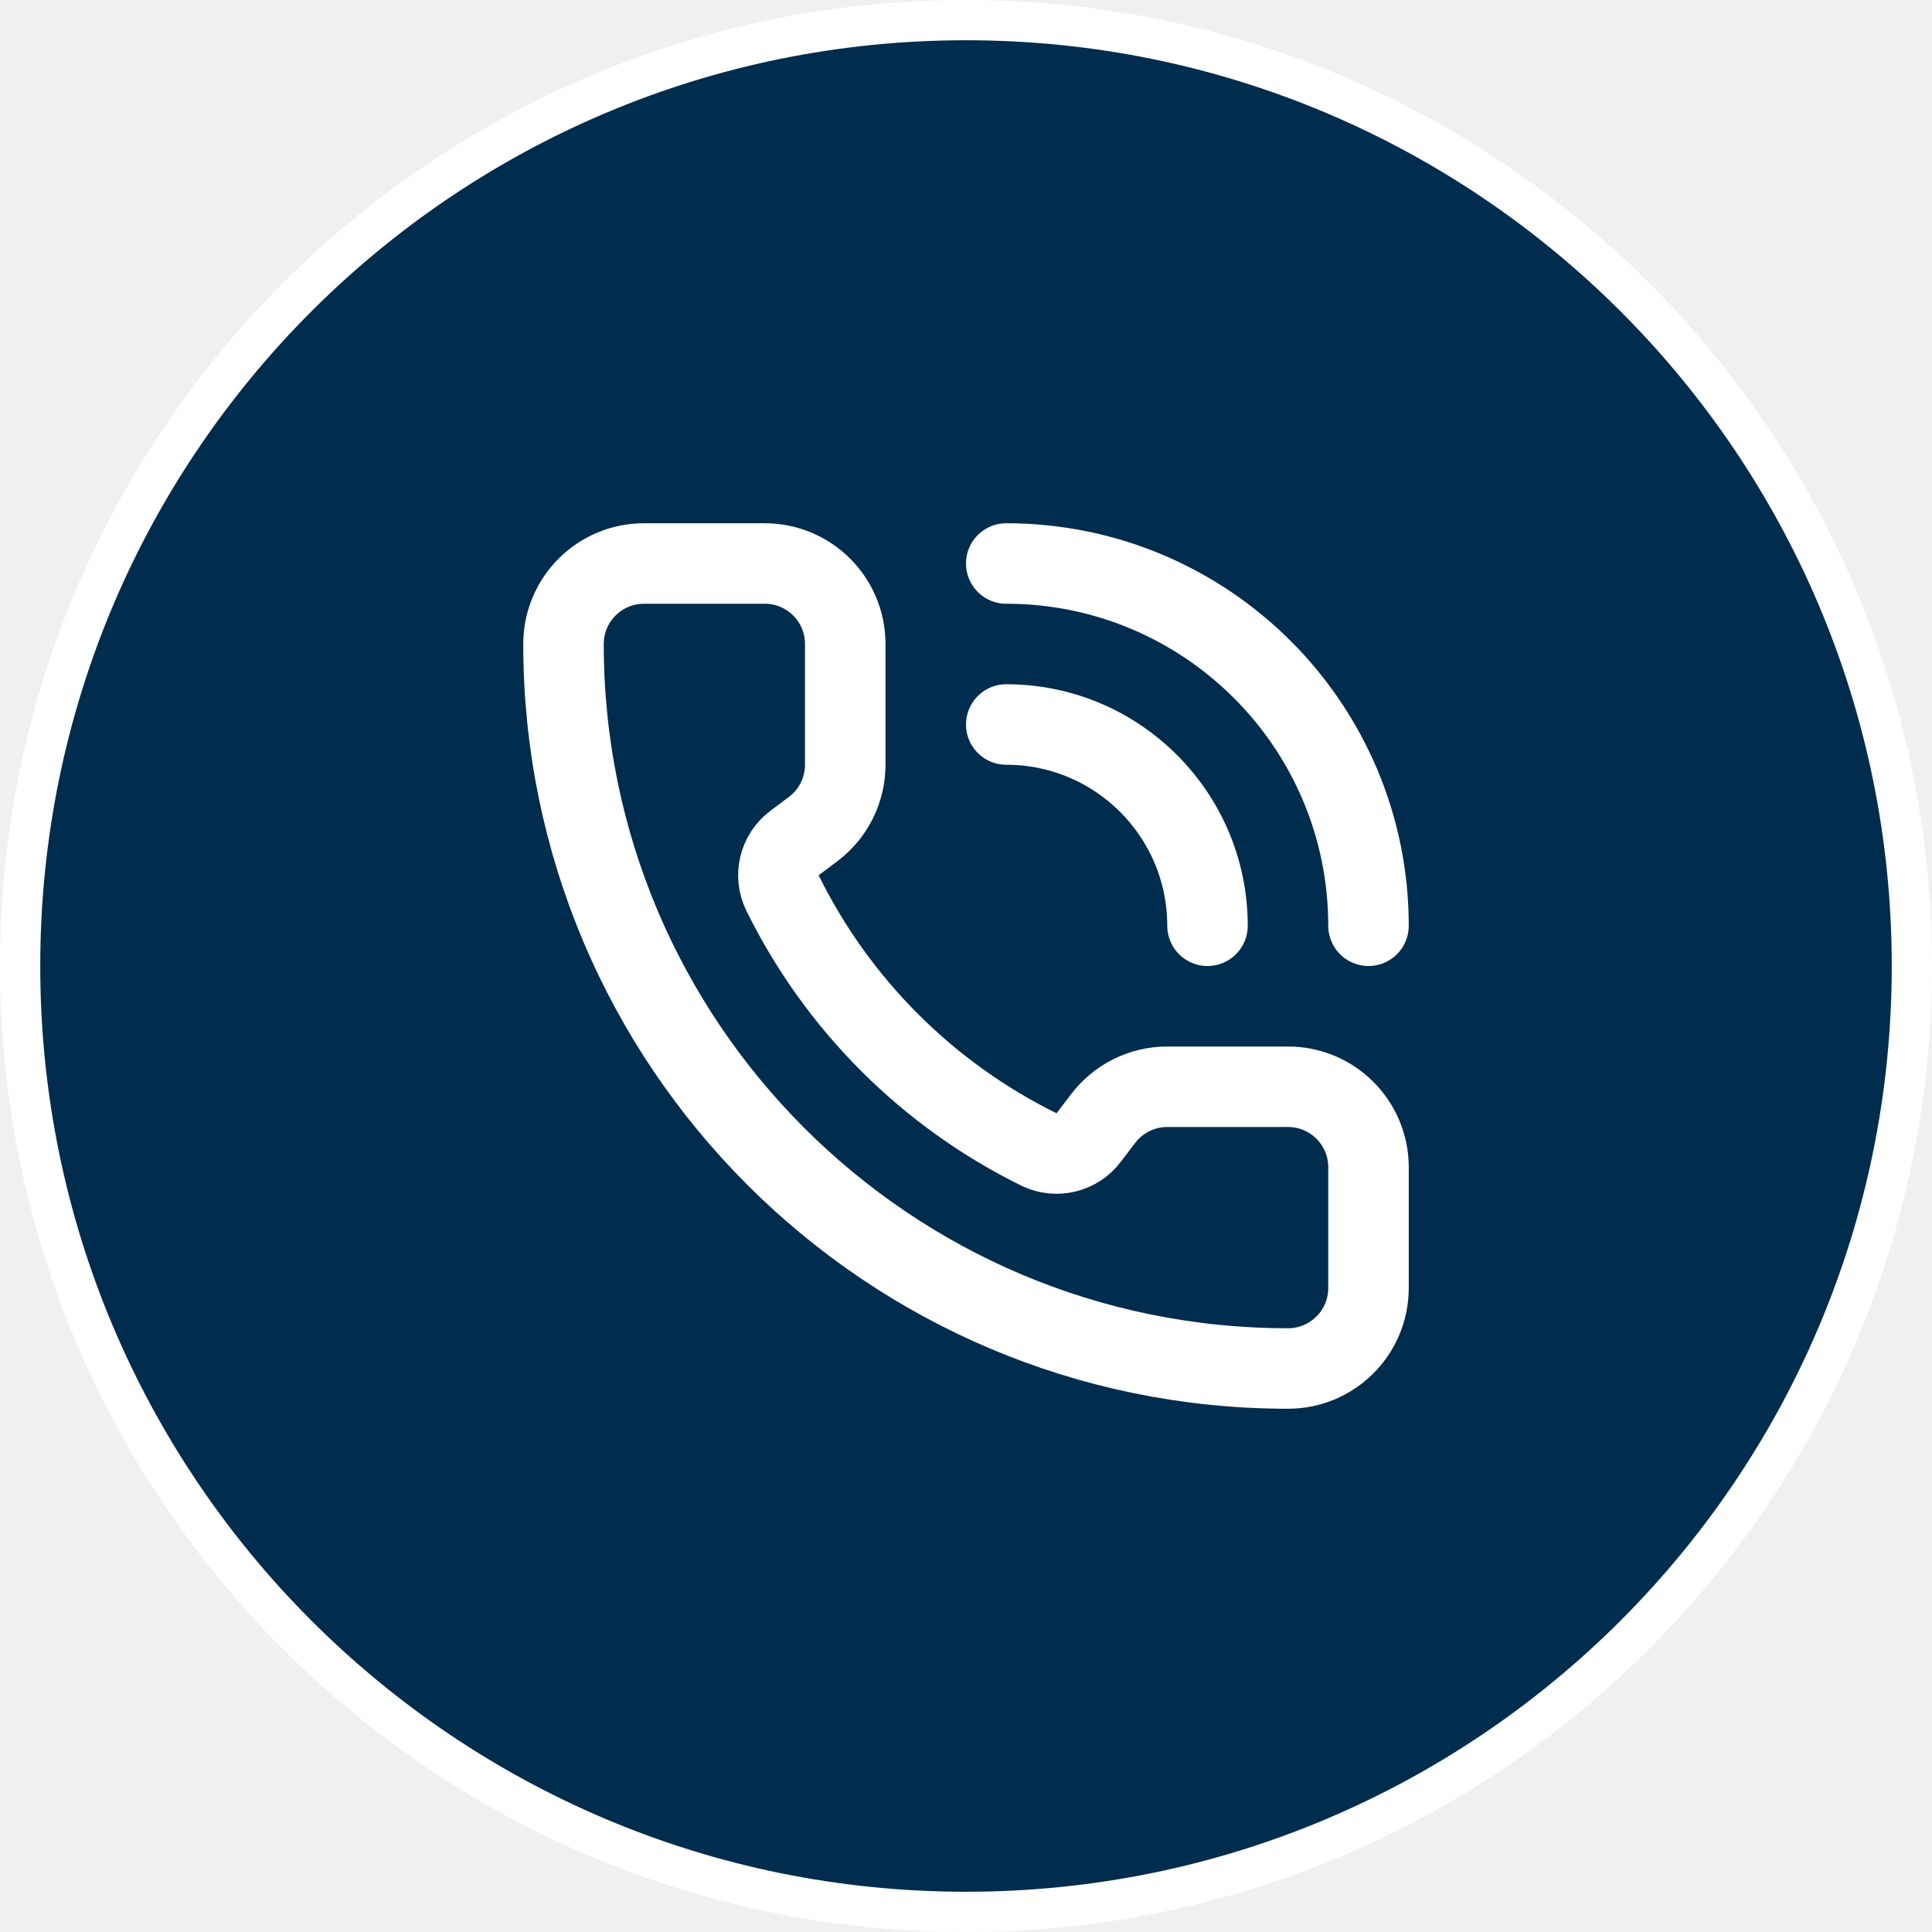
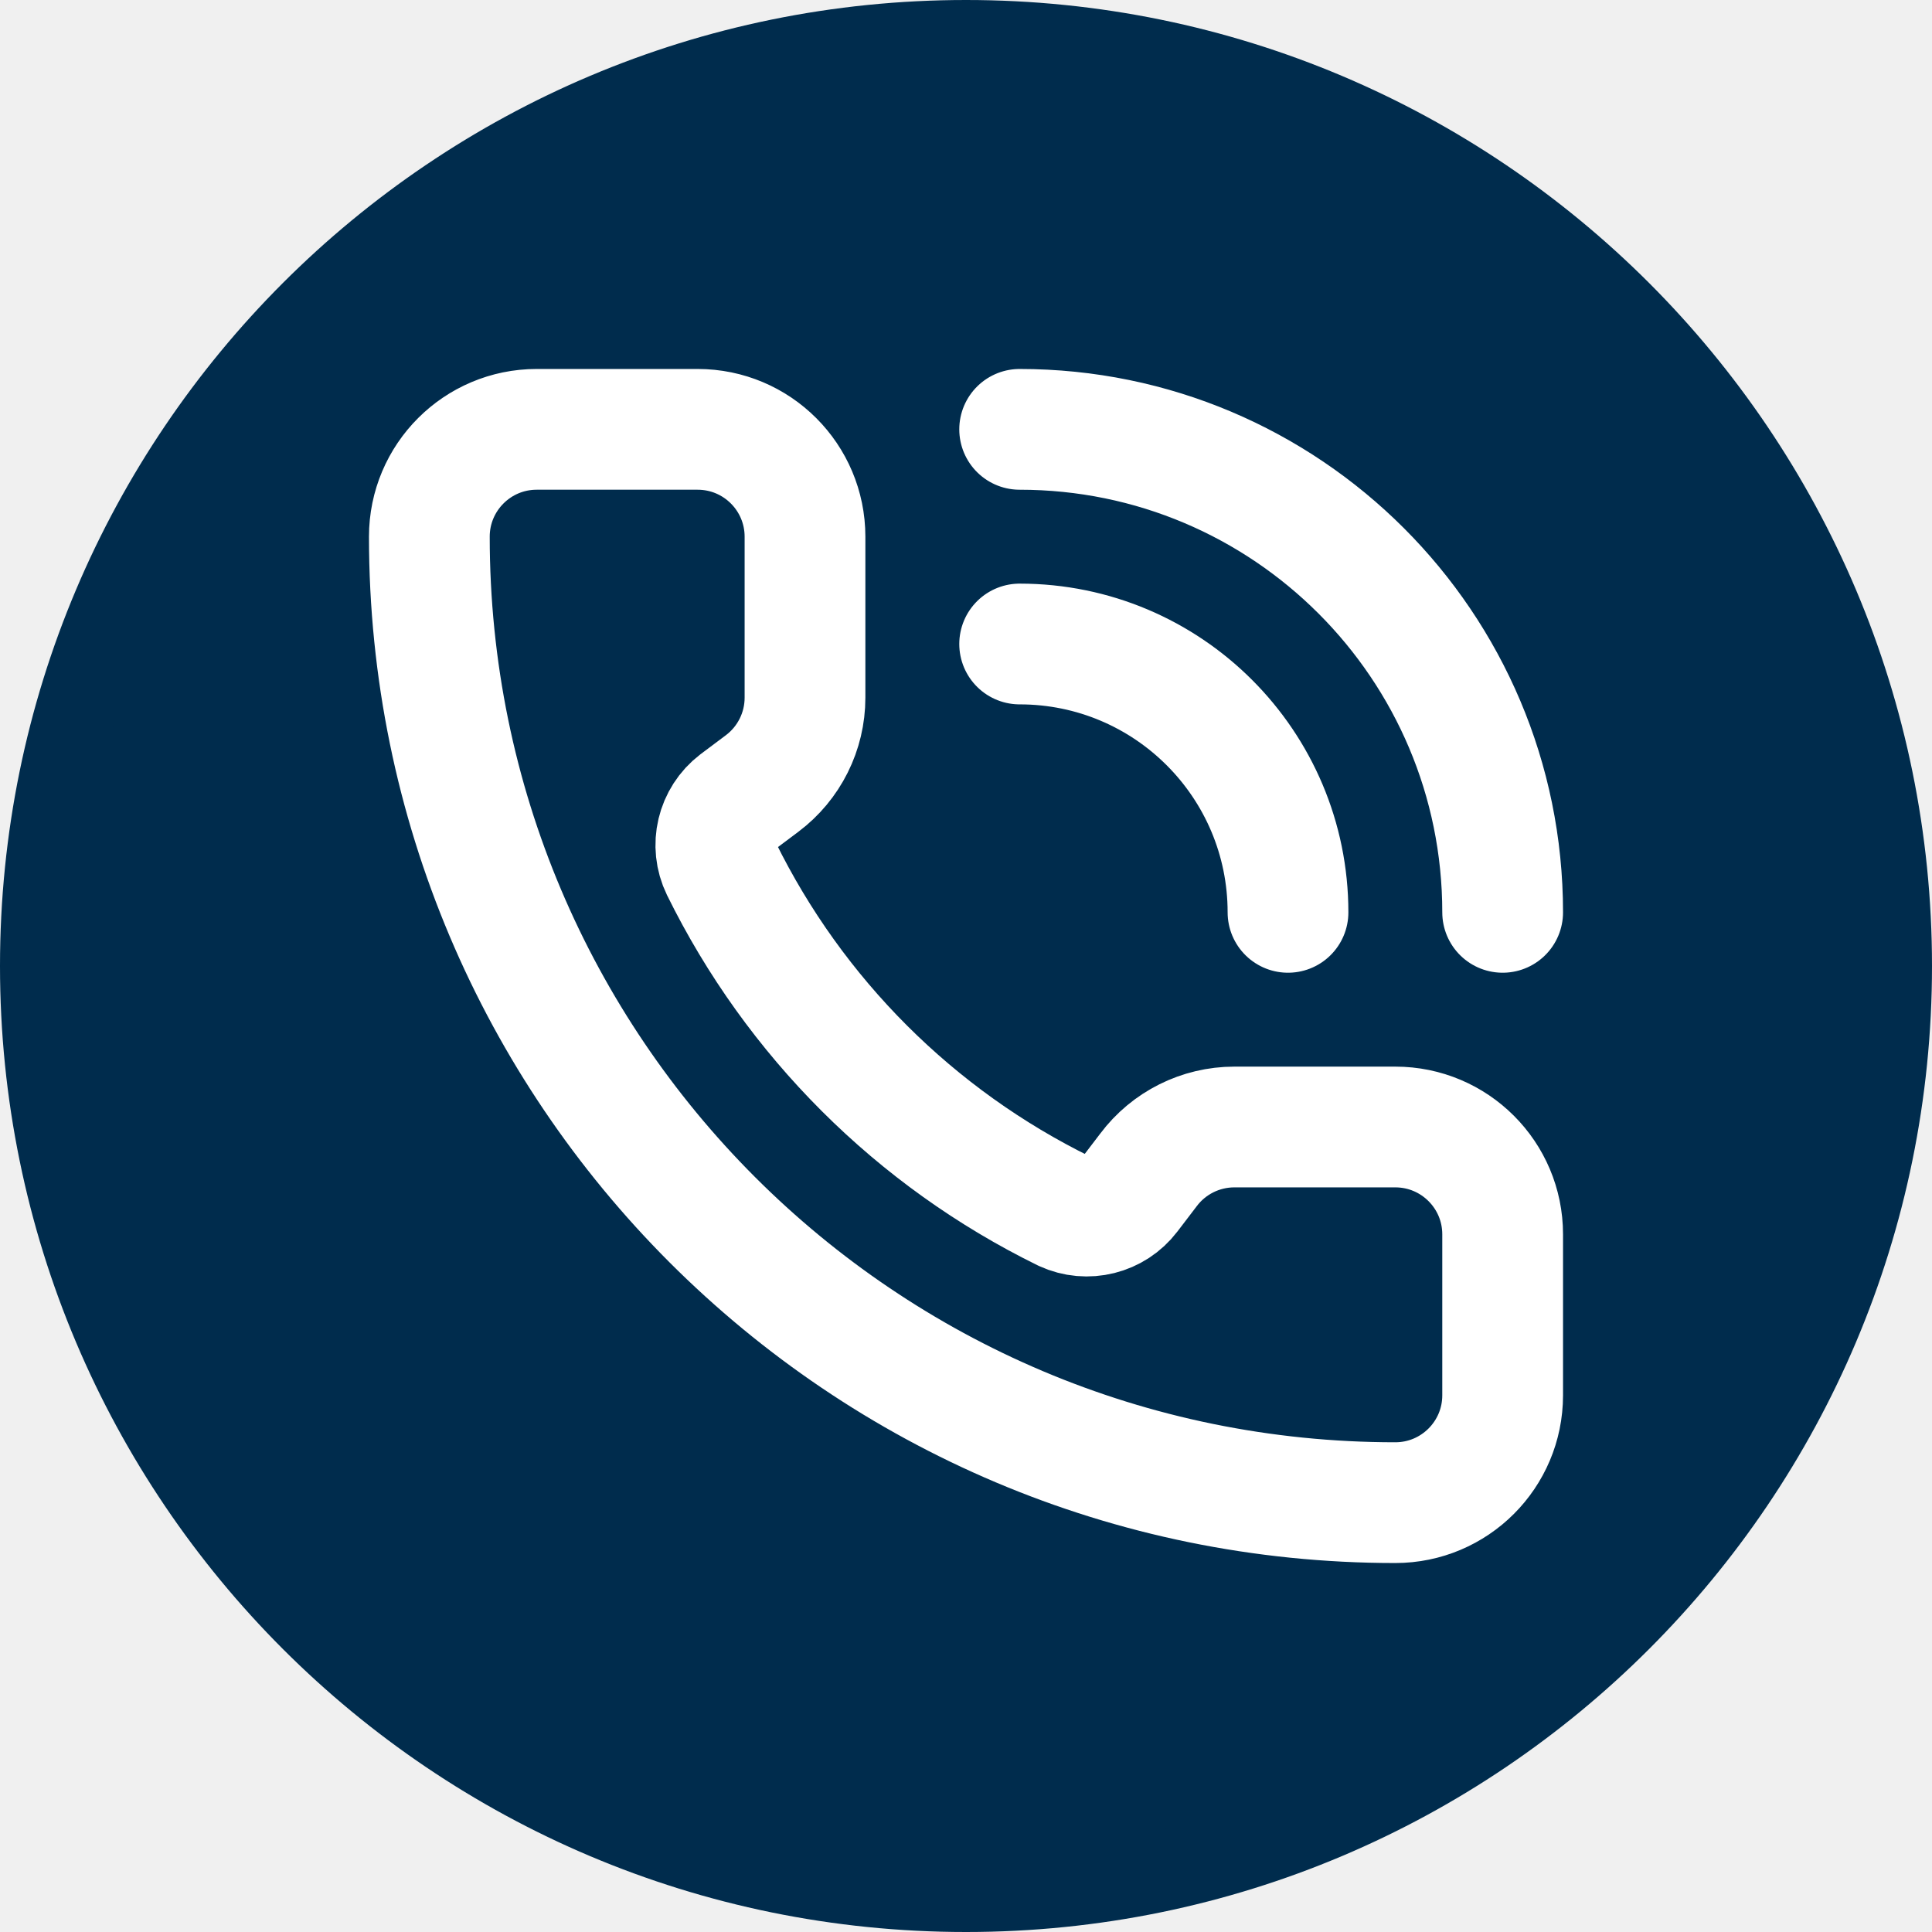
<svg xmlns="http://www.w3.org/2000/svg" width="48" height="48" fill="none">
-   <rect width="47" height="47" x=".5" y=".5" fill="#002C4D" rx="23.5" />
-   <rect width="47" height="47" x=".5" y=".5" stroke="#fff" rx="23.5" />
-   <path stroke="#fff" stroke-linecap="round" stroke-linejoin="round" stroke-width="2" d="M25 14a9 9 0 0 1 9 9m-9-5a5 5 0 0 1 5 5m-4.168 5.568a1 1 0 0 0 1.213-.303l.355-.465A2 2 0 0 1 29 27h3a2 2 0 0 1 2 2v3a2 2 0 0 1-2 2 18 18 0 0 1-18-18 2 2 0 0 1 2-2h3a2 2 0 0 1 2 2v3a2 2 0 0 1-.8 1.6l-.468.351a1 1 0 0 0-.292 1.233 14 14 0 0 0 6.392 6.384Z" />
+   <rect width="46" height="46" x="1" y="1" fill="#002C4D" rx="23" />
+   <rect width="46" height="46" x="1" y="1" stroke="#002C4D" stroke-width="2" rx="23" />
+   <path stroke="#fff" stroke-linecap="round" stroke-linejoin="round" stroke-width="3" d="M25.333 10.667a12 12 0 0 1 12 12m-12-6.667A6.667 6.667 0 0 1 32 22.667m-5.558 7.424a1.333 1.333 0 0 0 1.618-.404l.473-.62A2.668 2.668 0 0 1 30.666 28h4a2.667 2.667 0 0 1 2.667 2.667v4a2.667 2.667 0 0 1-2.666 2.666 24 24 0 0 1-24-24 2.667 2.667 0 0 1 2.666-2.666h4A2.667 2.667 0 0 1 20 13.333v4a2.666 2.666 0 0 1-1.067 2.134l-.624.468a1.334 1.334 0 0 0-.39 1.644 18.667 18.667 0 0 0 8.523 8.512Z" />
</svg>
